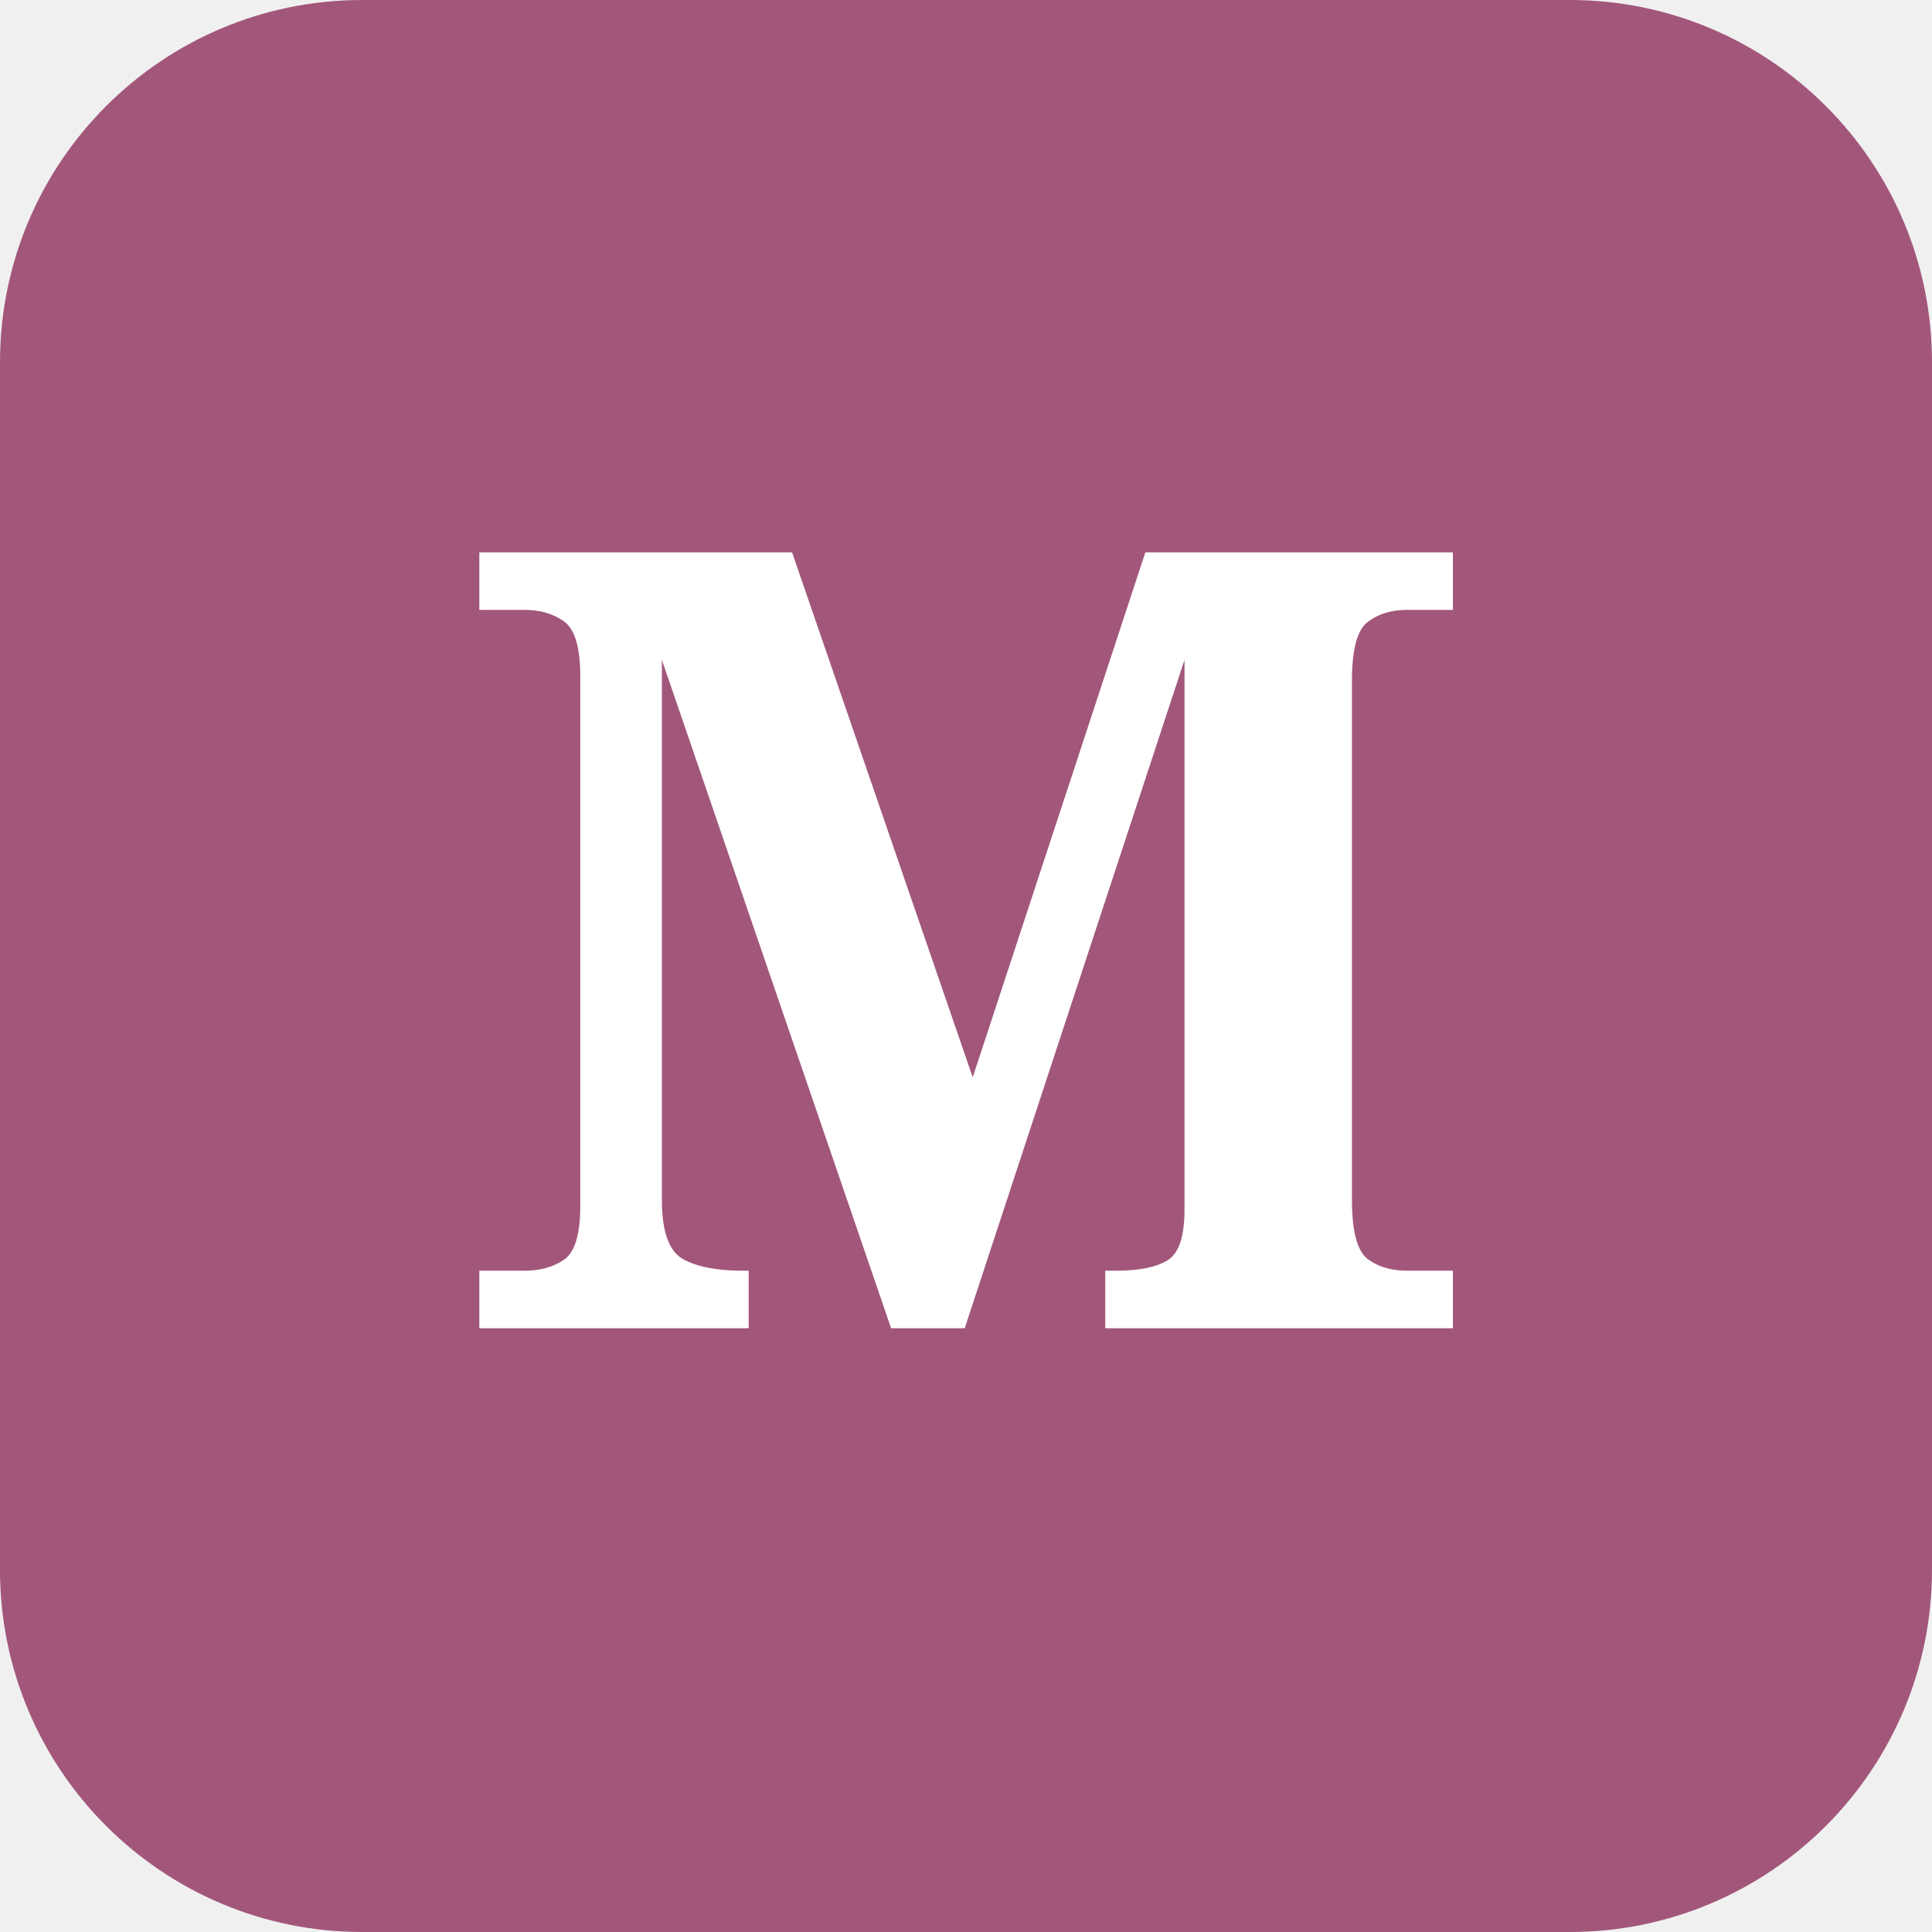
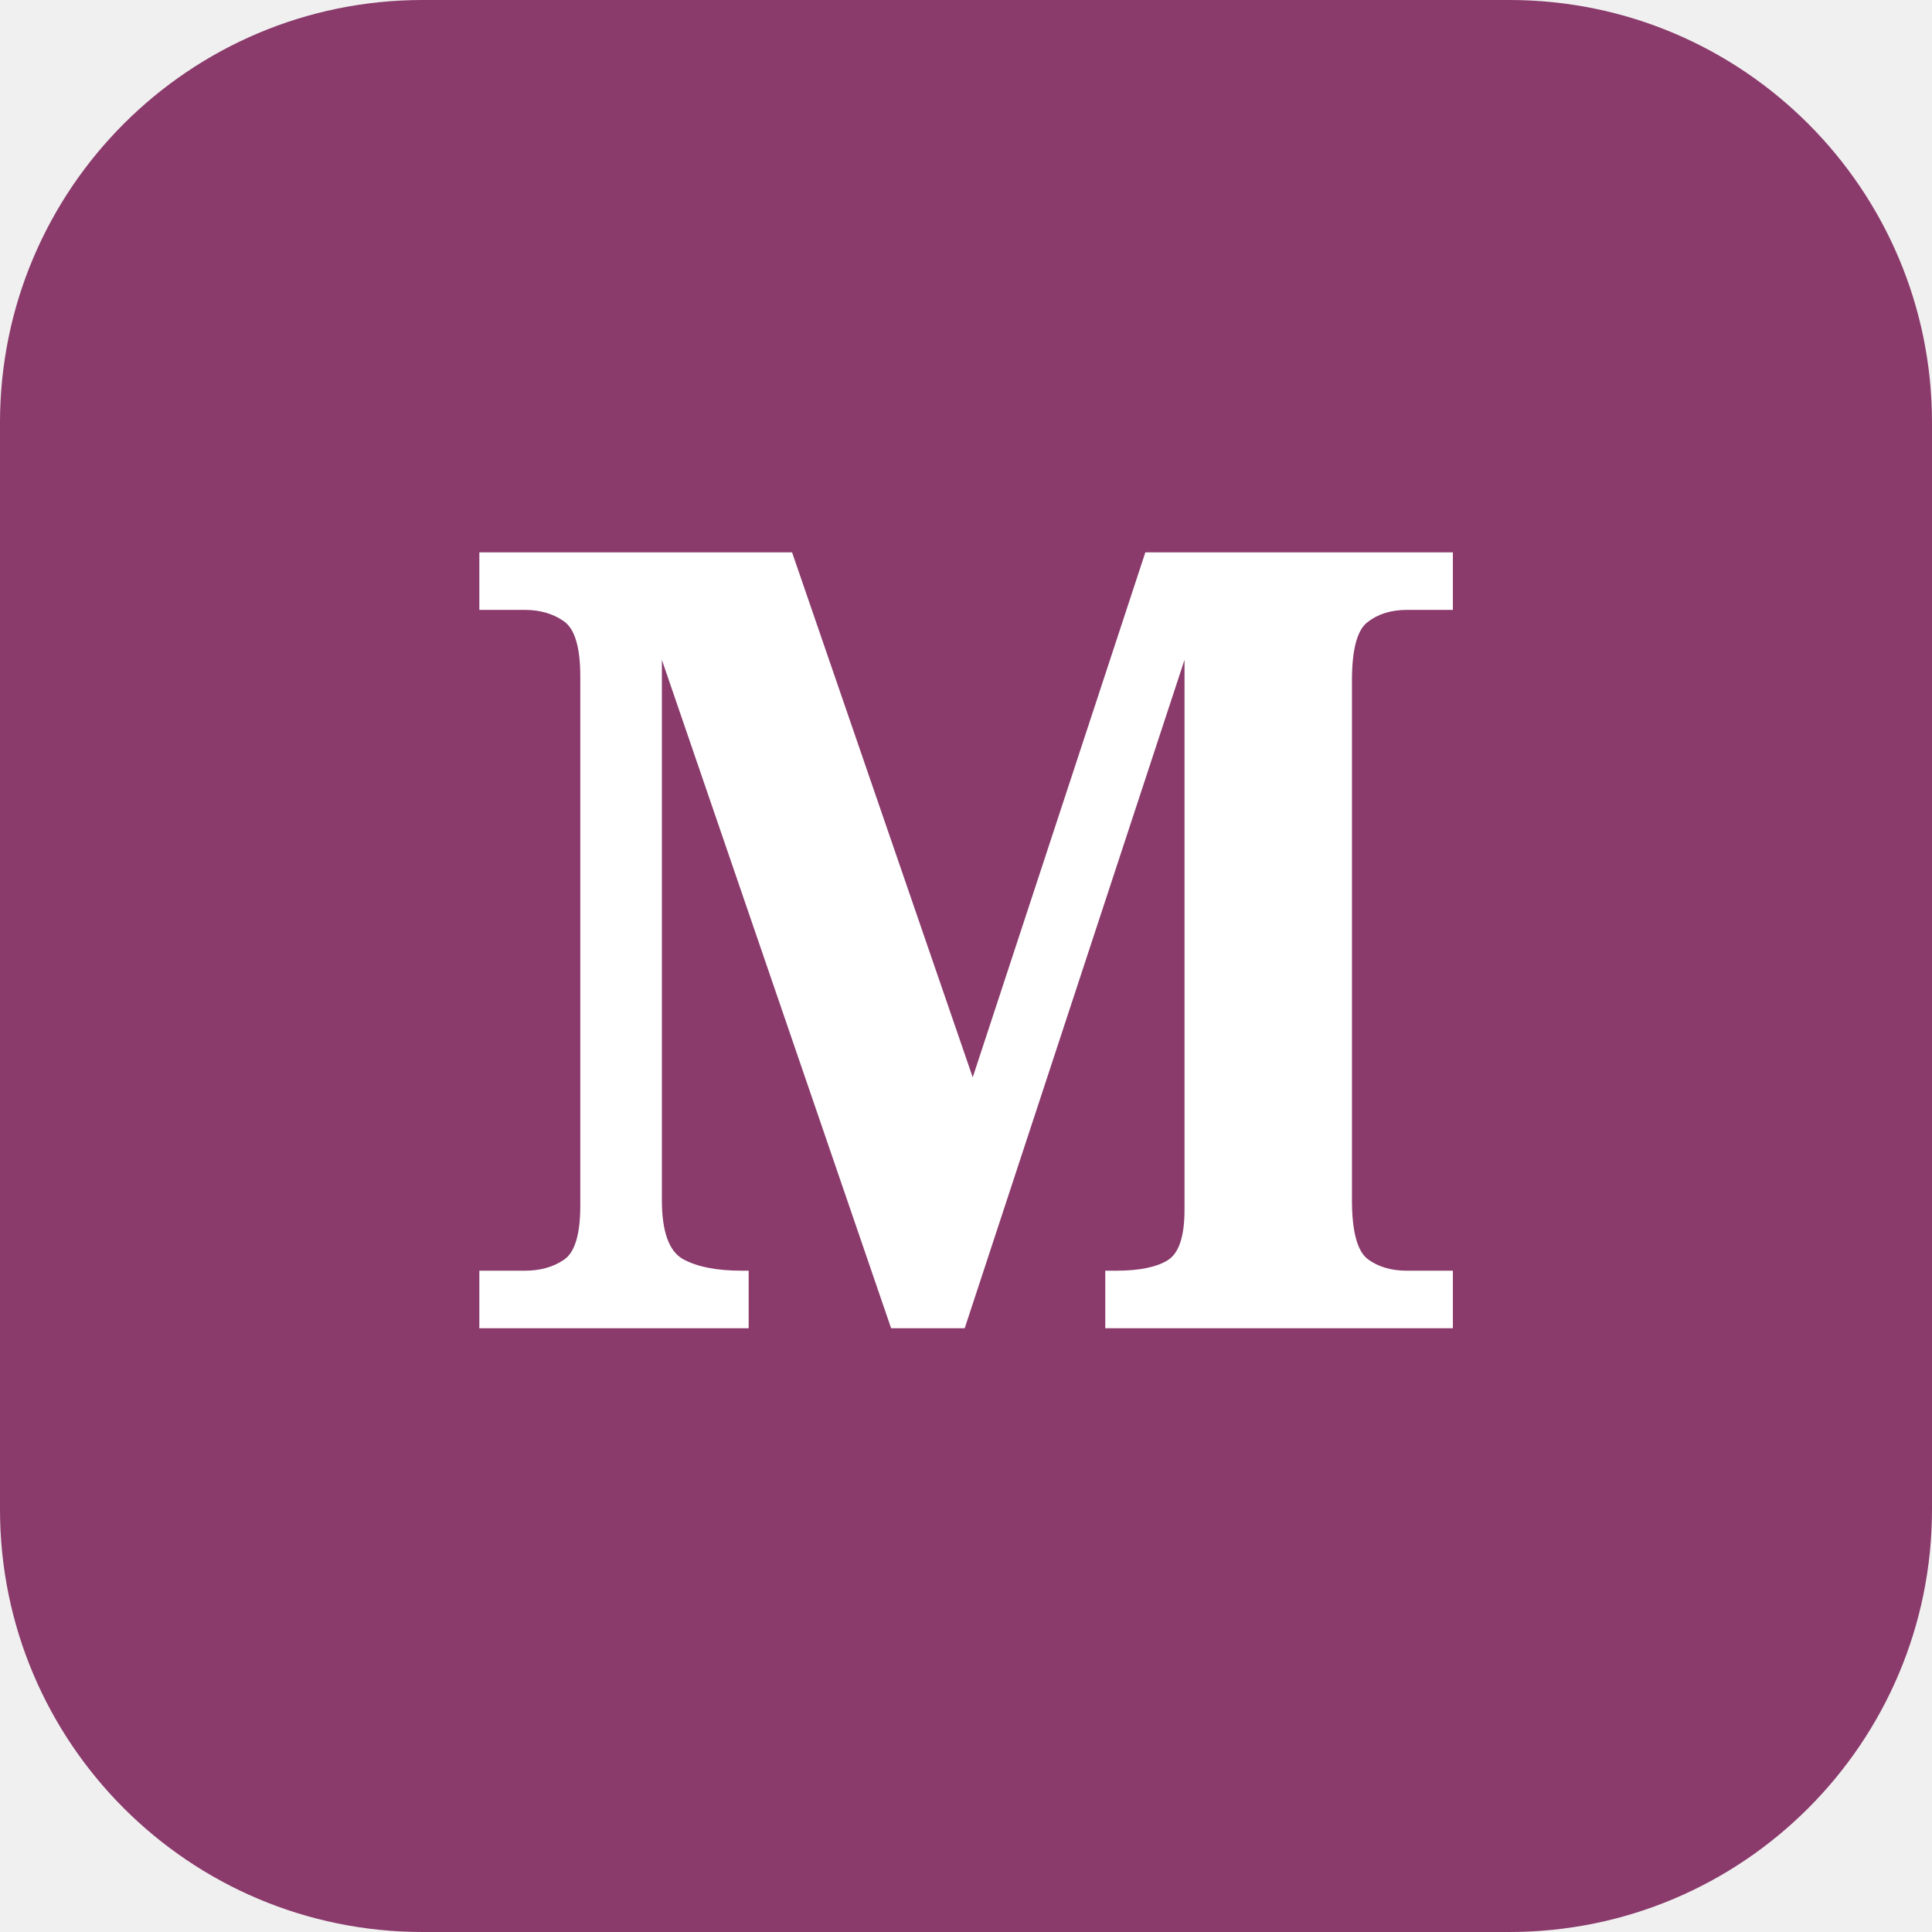
<svg xmlns="http://www.w3.org/2000/svg" viewBox="0 0 64 64">
-   <rect width="64" height="64" rx="12" fill="#a2577a" />
-   <text x="32" y="44" text-anchor="middle" font-family="Georgia, serif" font-size="36" font-weight="700" fill="#ffffff">M</text>
+   <rect width="64" height="64" rx="14" fill="#8a3a6b" />
+   <text x="32" y="44" text-anchor="middle" font-family="Georgia,serif" font-size="36" font-weight="700" fill="#ffffff">M</text>
</svg>
